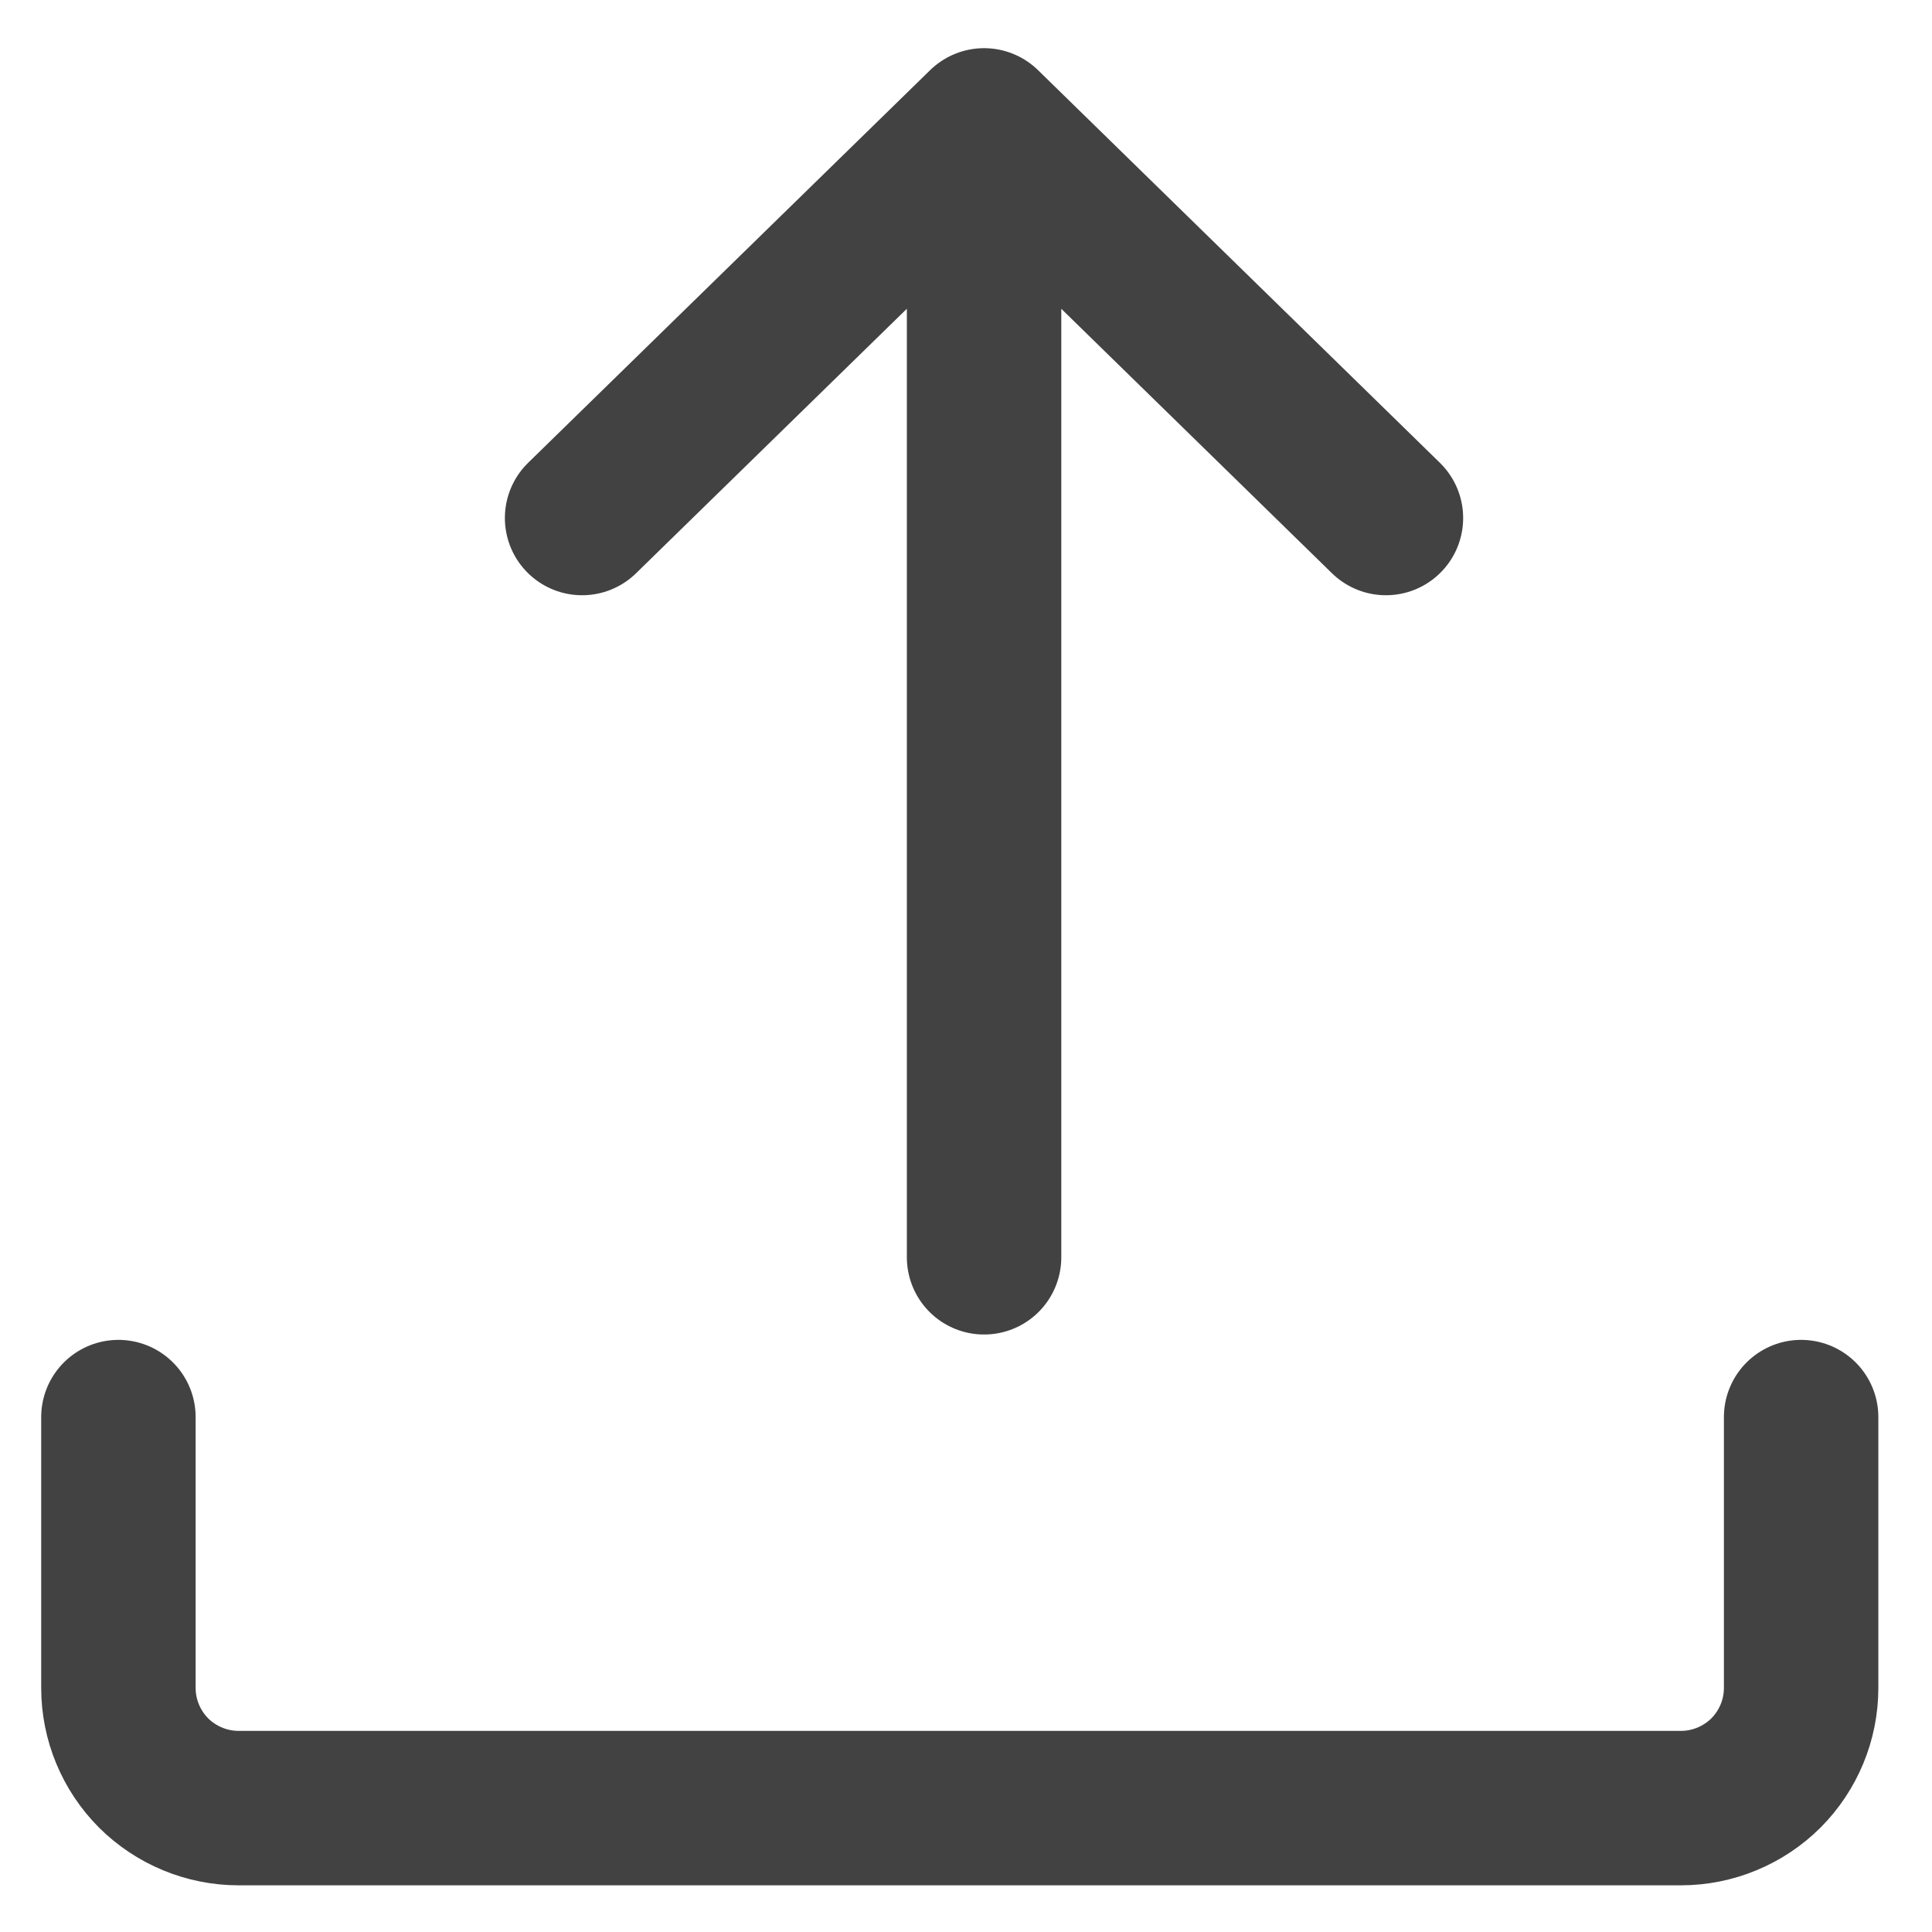
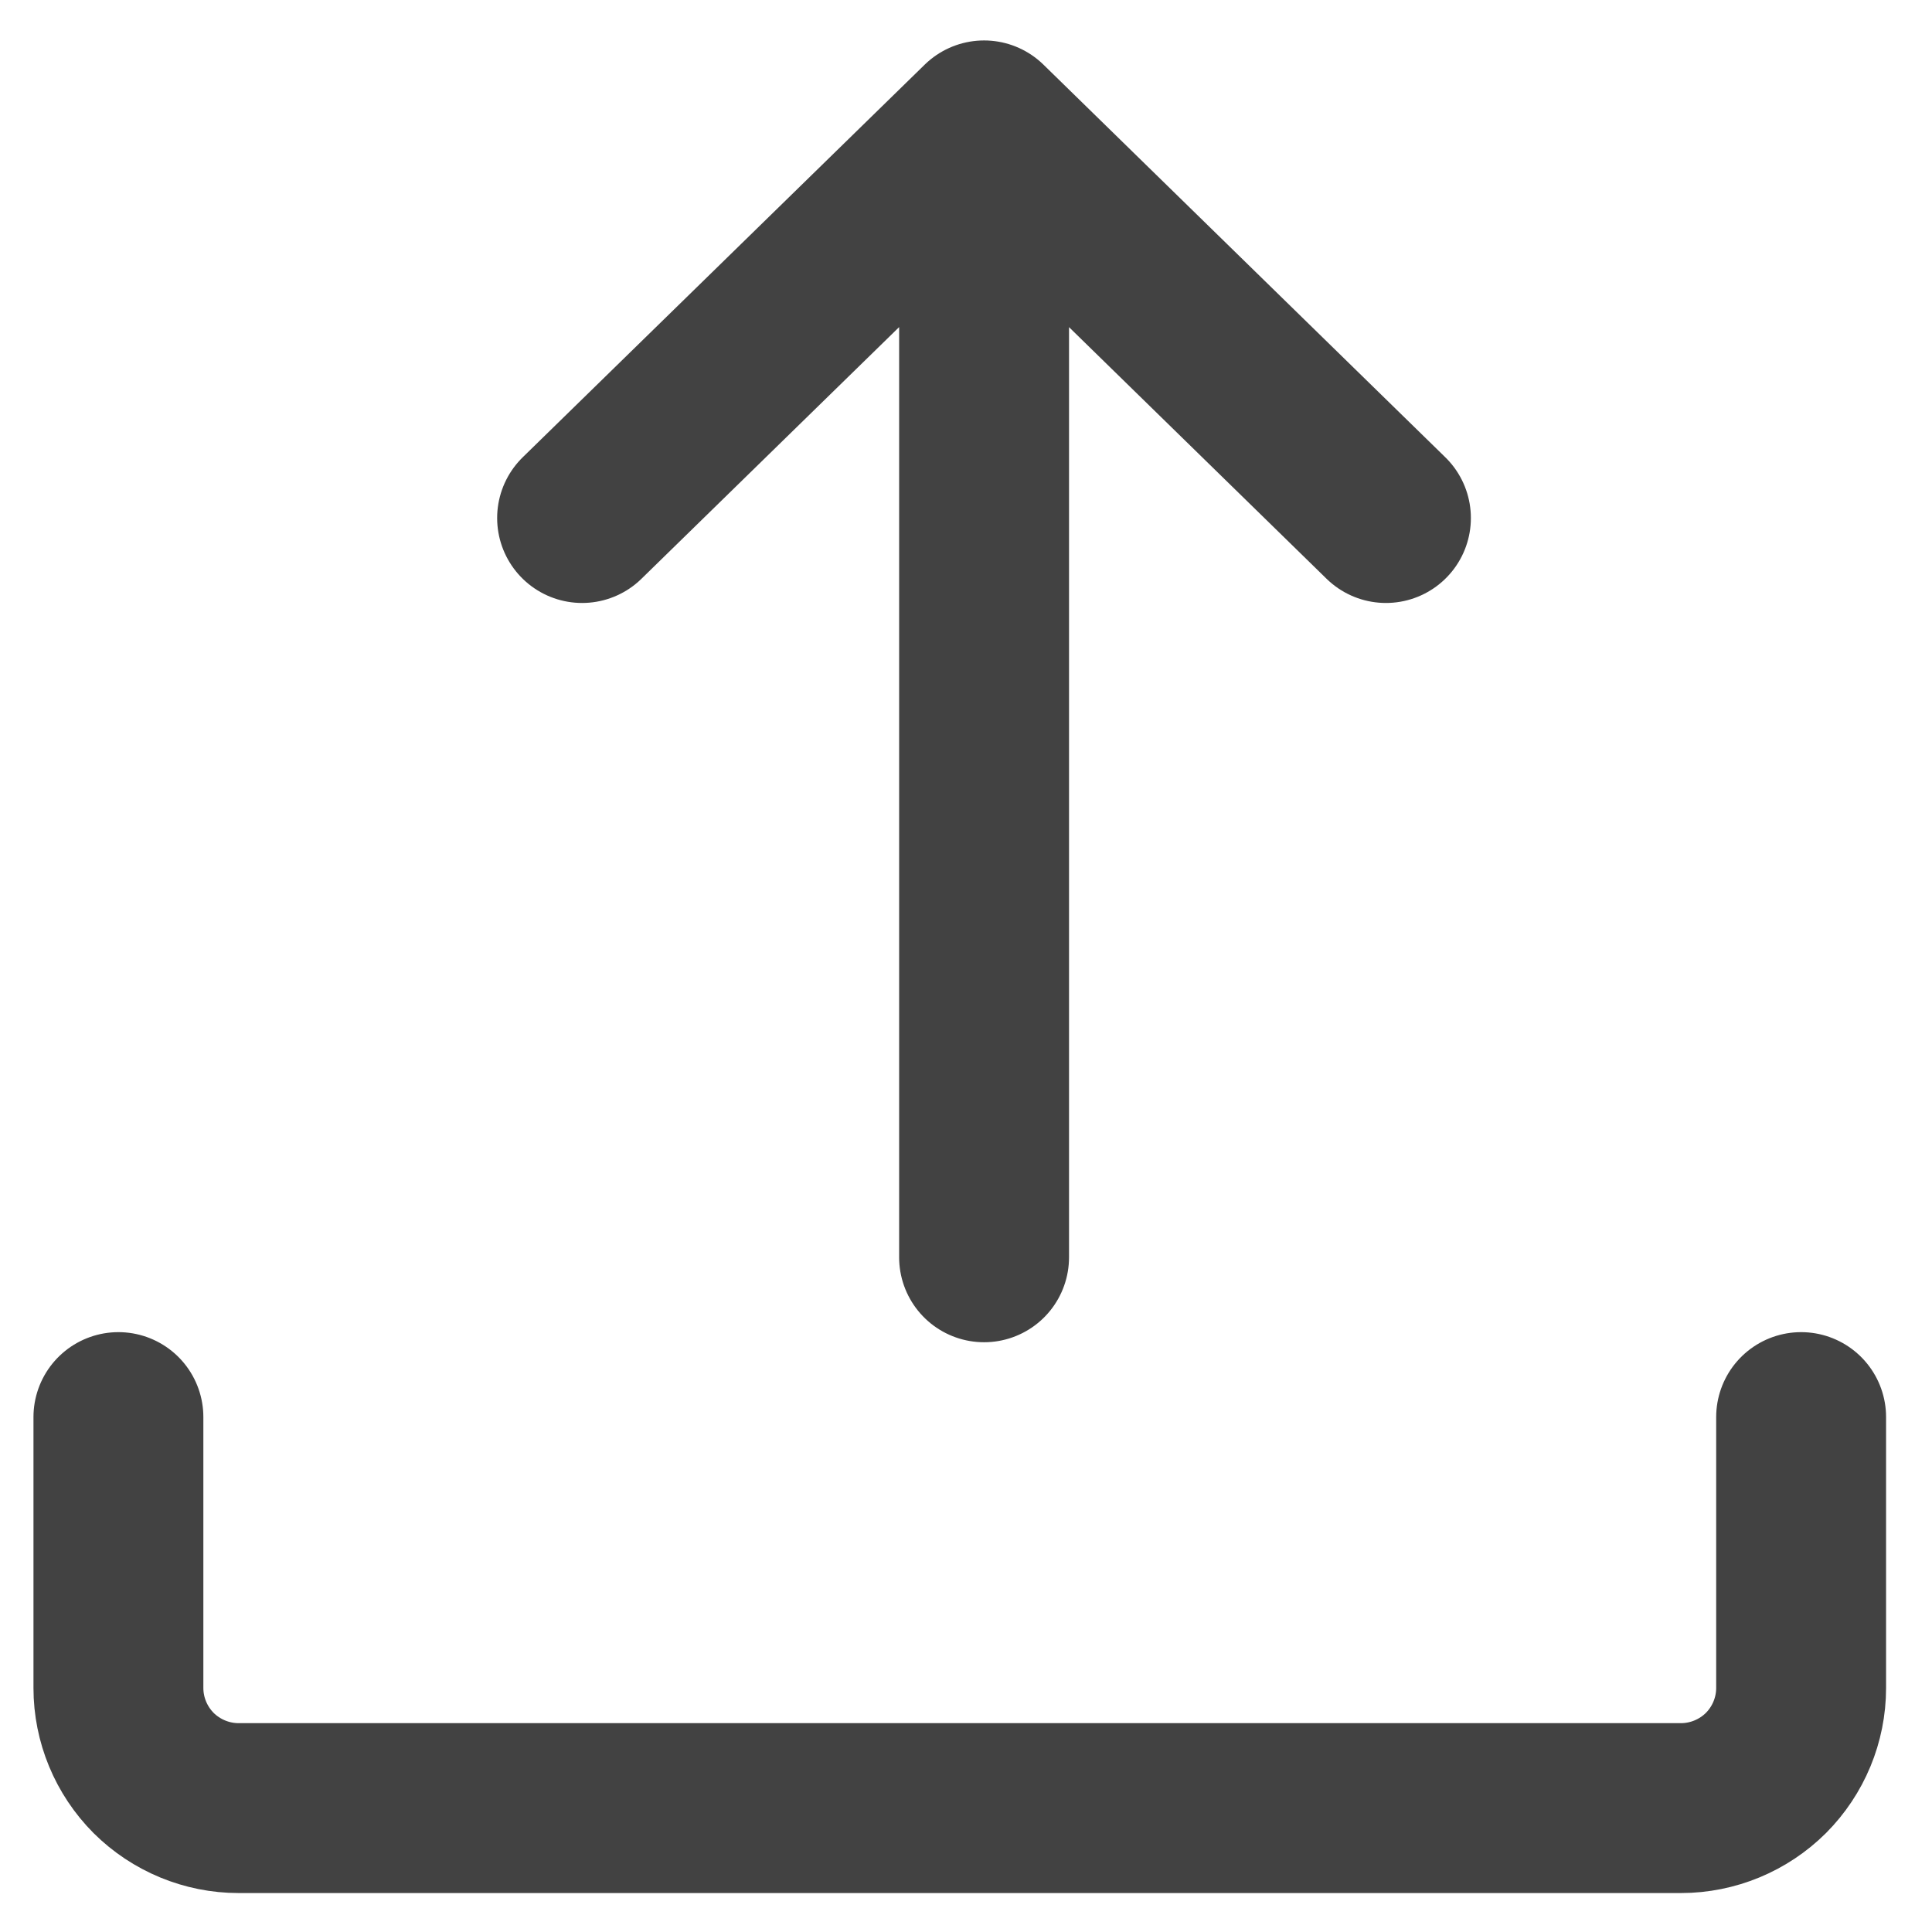
<svg xmlns="http://www.w3.org/2000/svg" width="46.5" height="46.5" viewBox="0 0 15.5 15.5" fill="none">
  <g transform="translate(-359.8 -652.7)">
-     <path id="Vector_7" d="M360.75 664.069V666.242C360.75 666.498 360.852 666.743 361.032 666.924C361.213 667.104 361.459 667.206 361.714 667.206H373.286C373.541 667.206 373.787 667.104 373.968 666.924C374.148 666.743 374.25 666.498 374.25 666.242V664.069M367.695 654.59V662.787M370.919 656.856L367.695 653.706L364.47 656.856" stroke-width="1.239" stroke-linecap="round" stroke-linejoin="round" stroke="#424242" />
+     <path id="Vector_7" d="M360.75 664.069V666.242C360.75 666.498 360.852 666.743 361.032 666.924C361.213 667.104 361.459 667.206 361.714 667.206H373.286C373.541 667.206 373.787 667.104 373.968 666.924C374.148 666.743 374.25 666.498 374.25 666.242V664.069M367.695 654.59V662.787M370.919 656.856L367.695 653.706L364.47 656.856" stroke-width="1.363" stroke-linecap="round" stroke-linejoin="round" stroke="#424242" />
  </g>
</svg>
